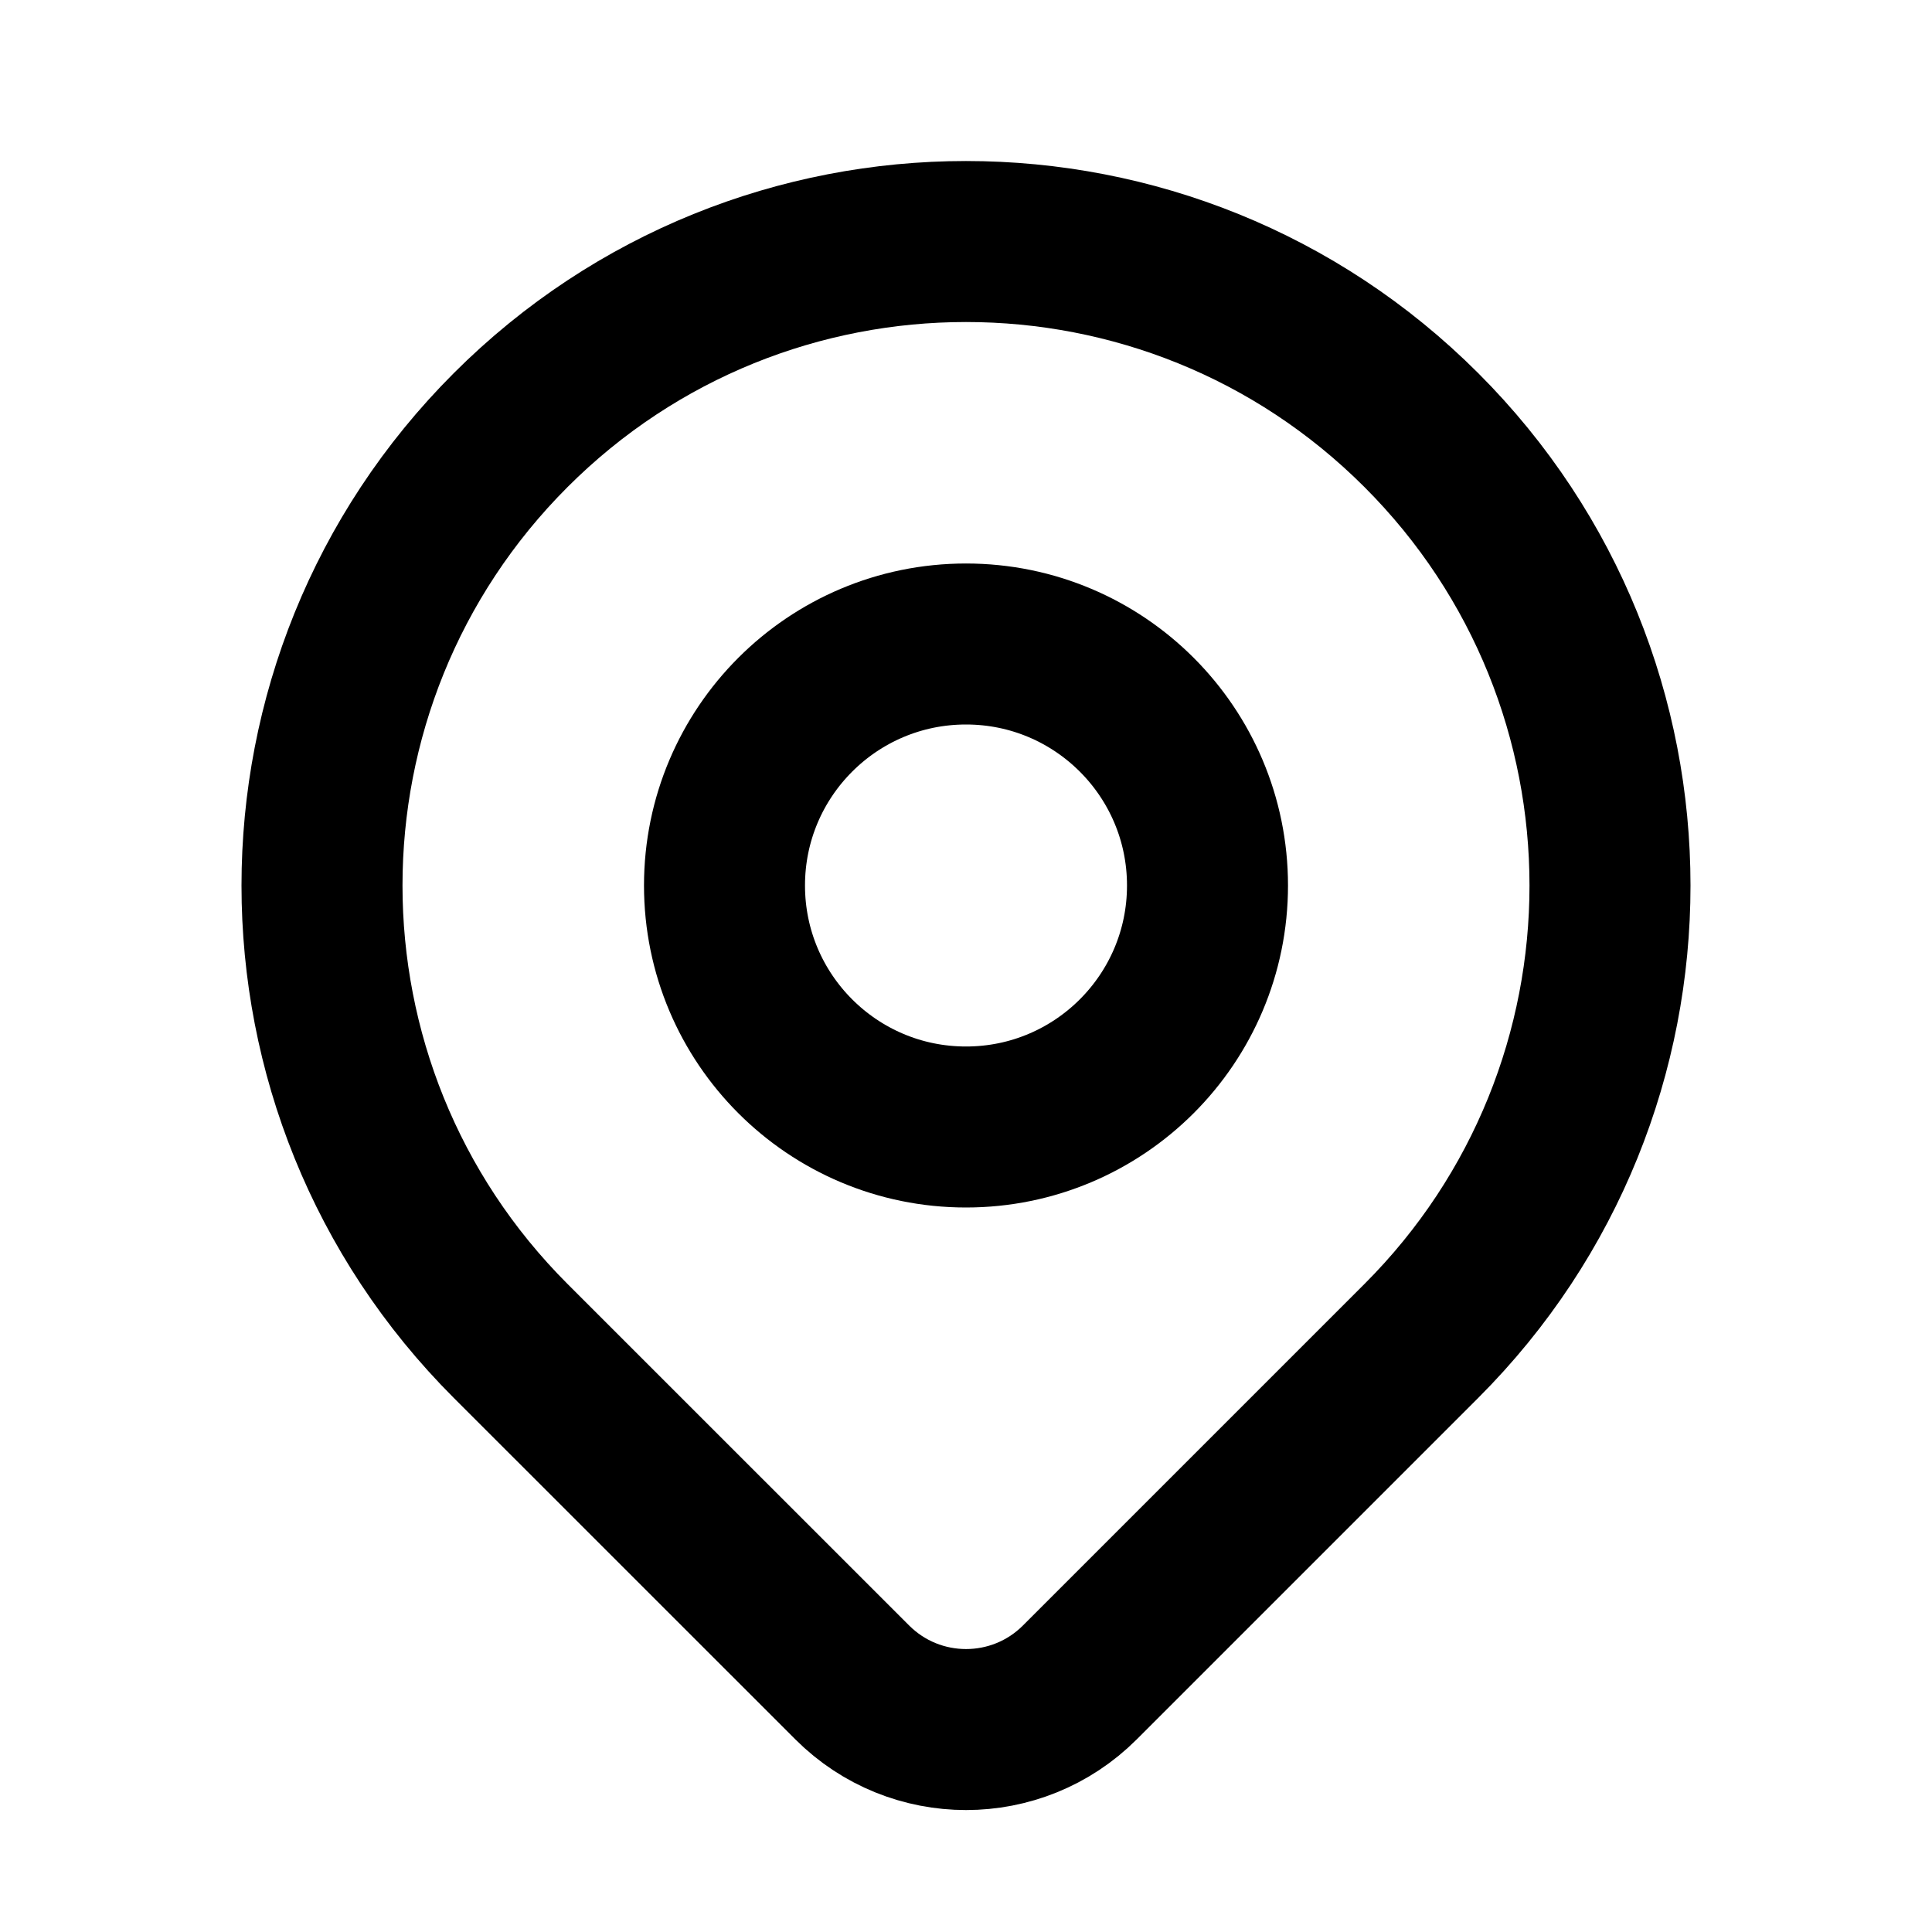
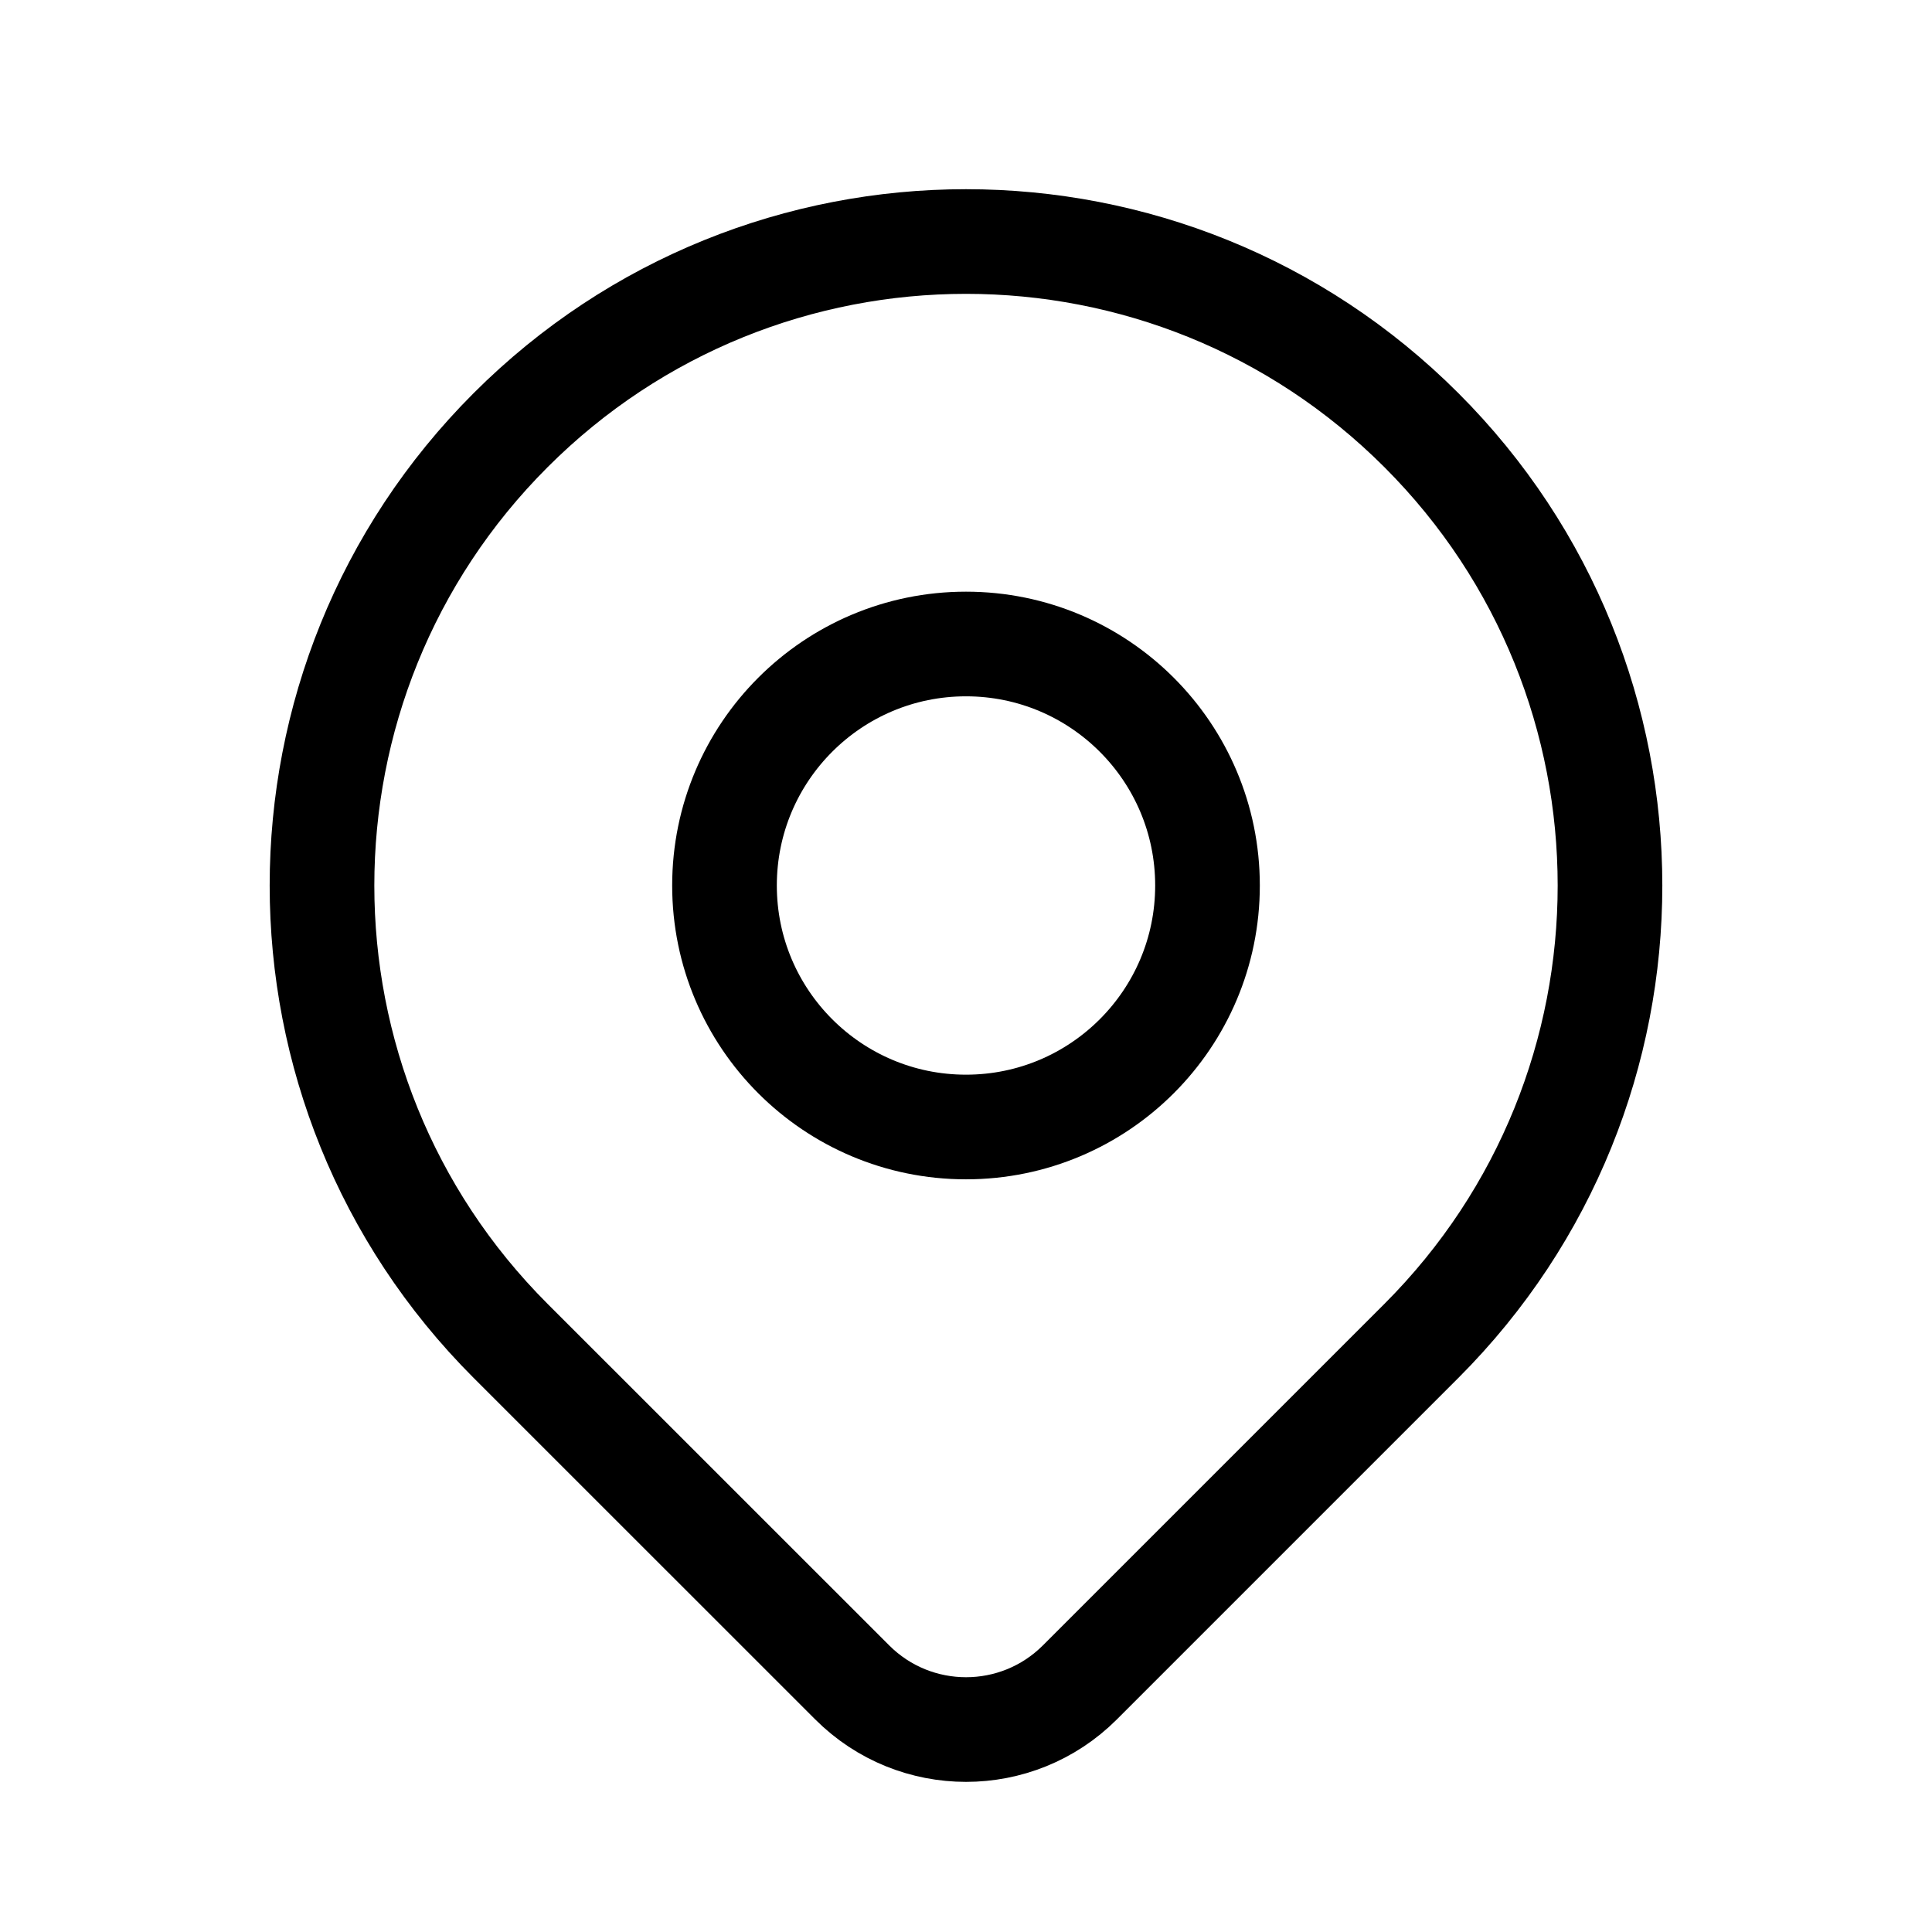
- <svg xmlns="http://www.w3.org/2000/svg" class="icon icon-tabler icon-tabler-map-pin" width="24" height="24" viewBox="0 0 24 24" stroke-width="2" stroke="currentColor" fill="none" stroke-linecap="round" stroke-linejoin="round">
+ <svg xmlns="http://www.w3.org/2000/svg" class="icon icon-tabler icon-tabler-map-pin" width="24" height="24" viewBox="0 0 24 24" stroke-width="1.3" stroke="currentColor" fill="none" stroke-linecap="round" stroke-linejoin="round">
  <path stroke="none" d="M0 0h24v24H0z" fill="none" />
  <circle cx="12" cy="11" r="3" />
  <path d="M17.657 16.657l-4.243 4.243a2 2 0 0 1 -2.827 0l-4.244 -4.243a8 8 0 1 1 11.314 0z" />
</svg>
